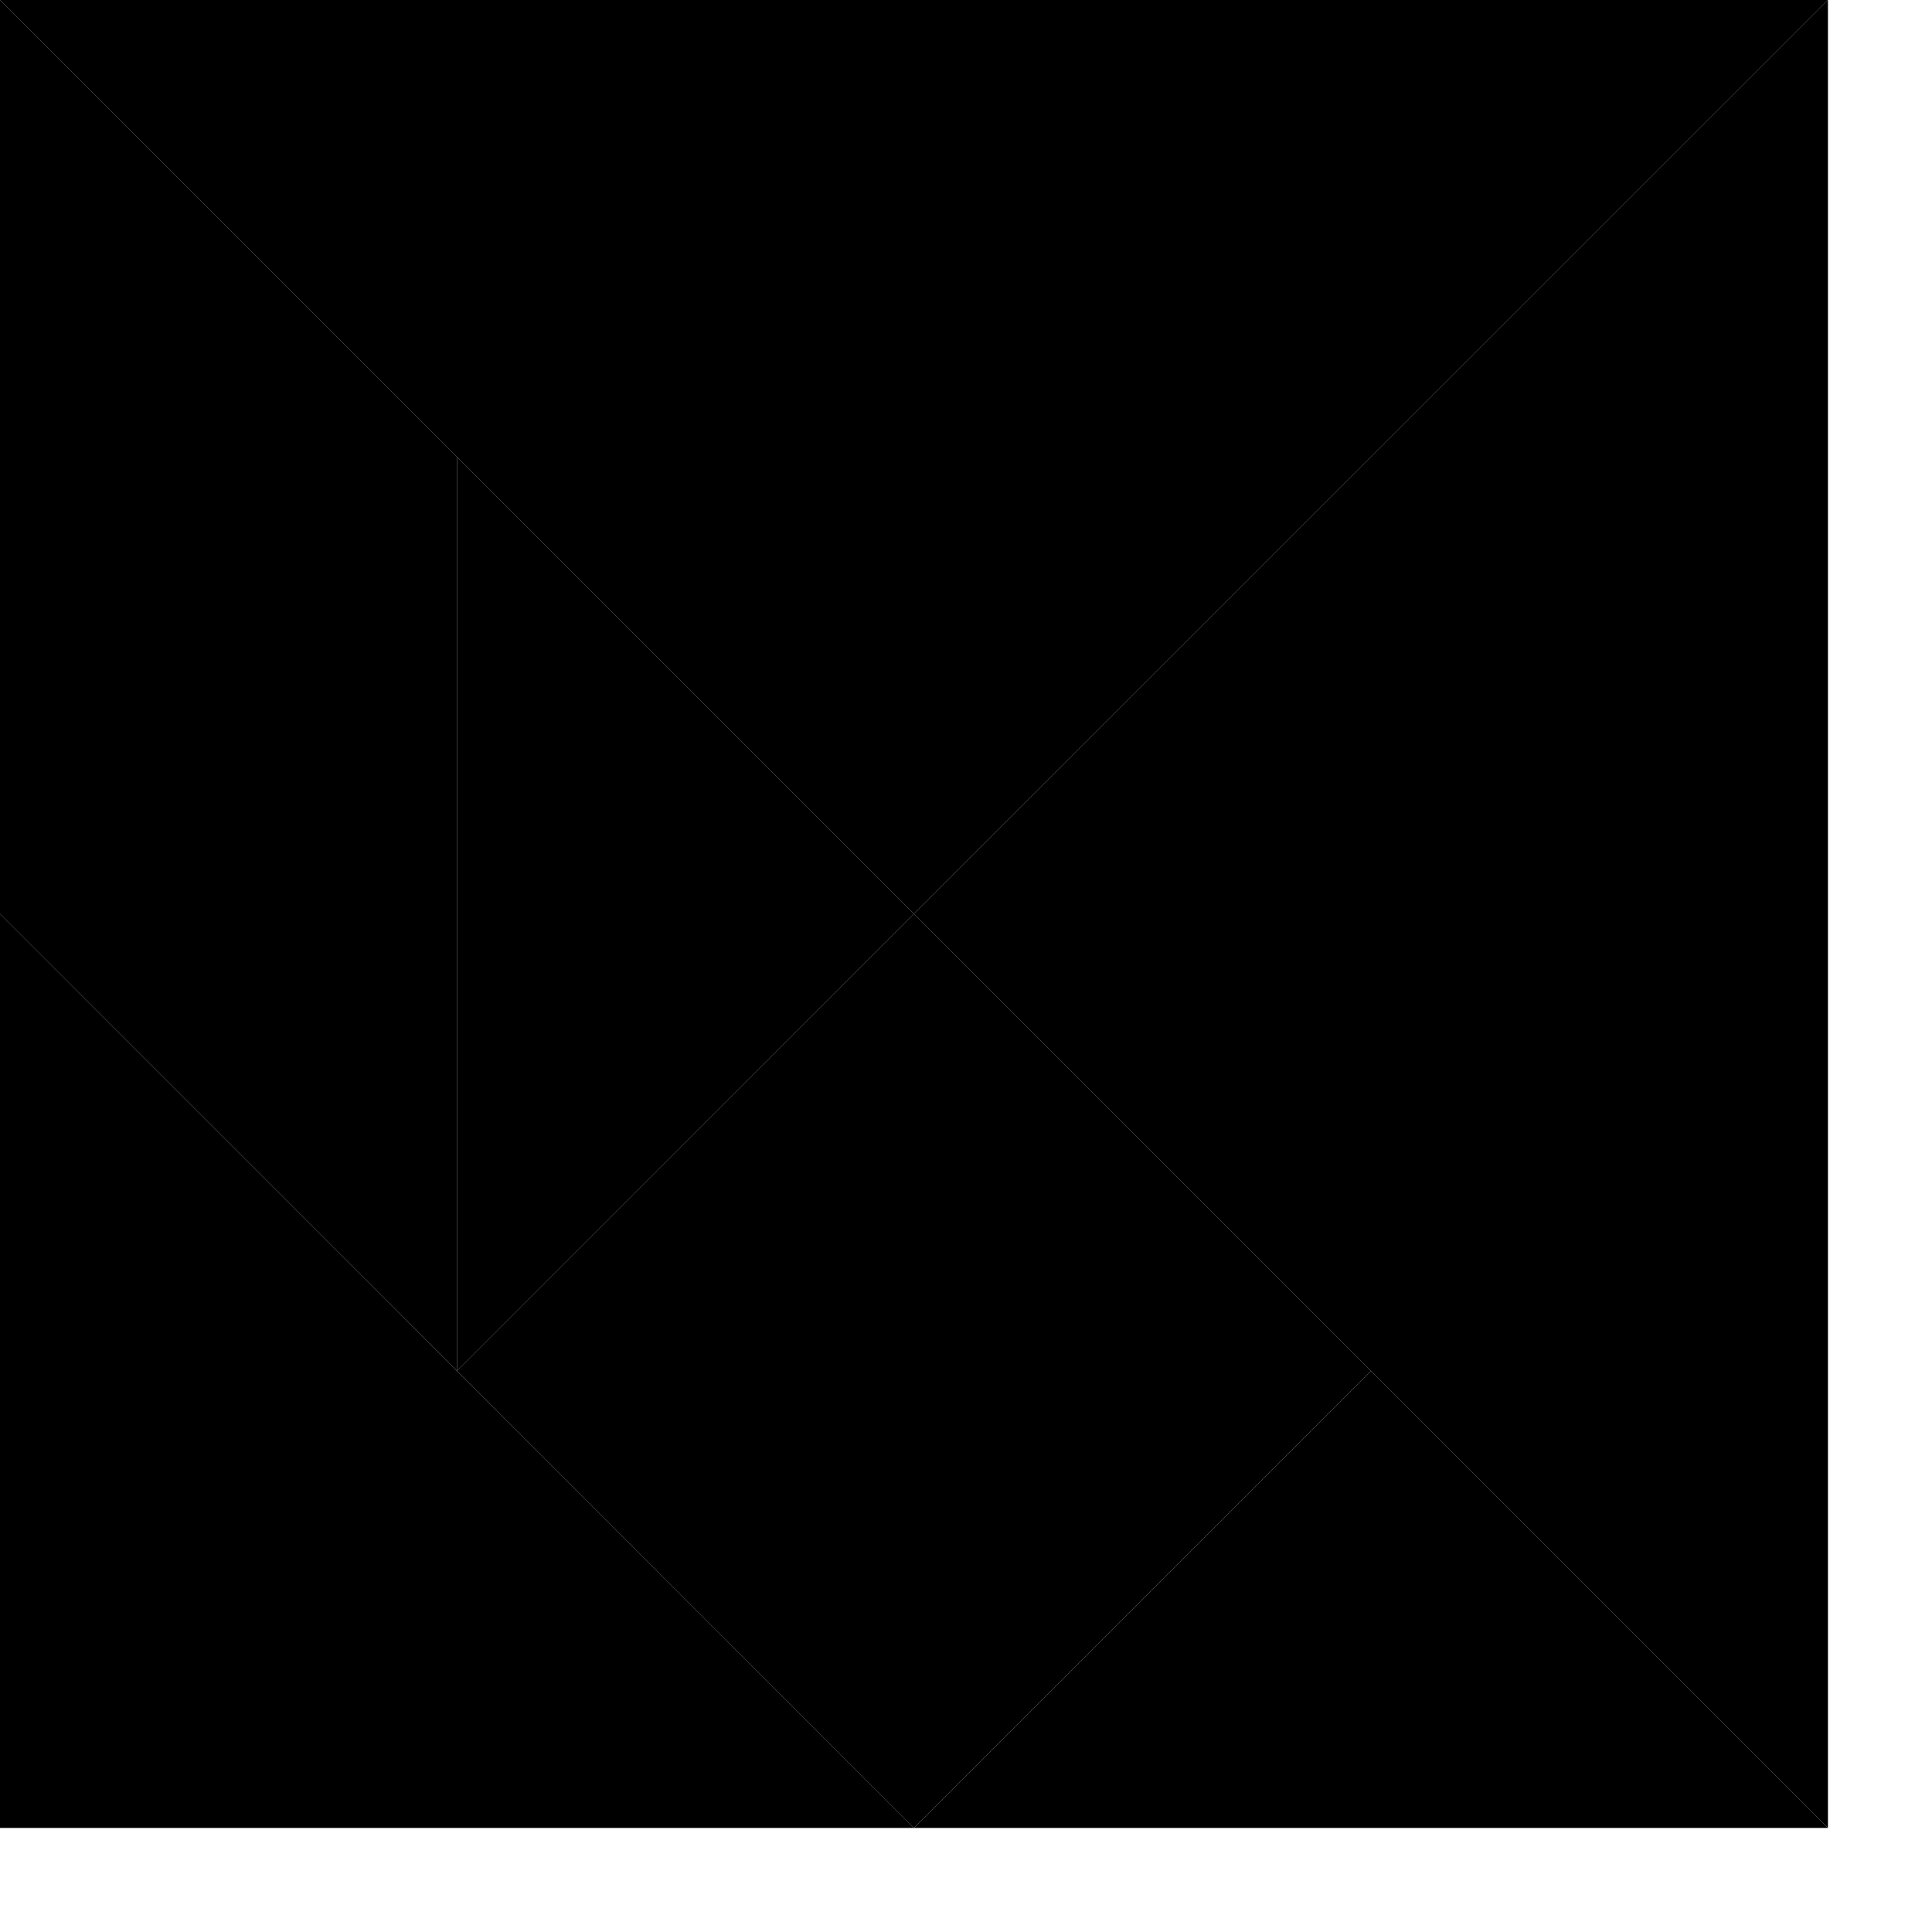
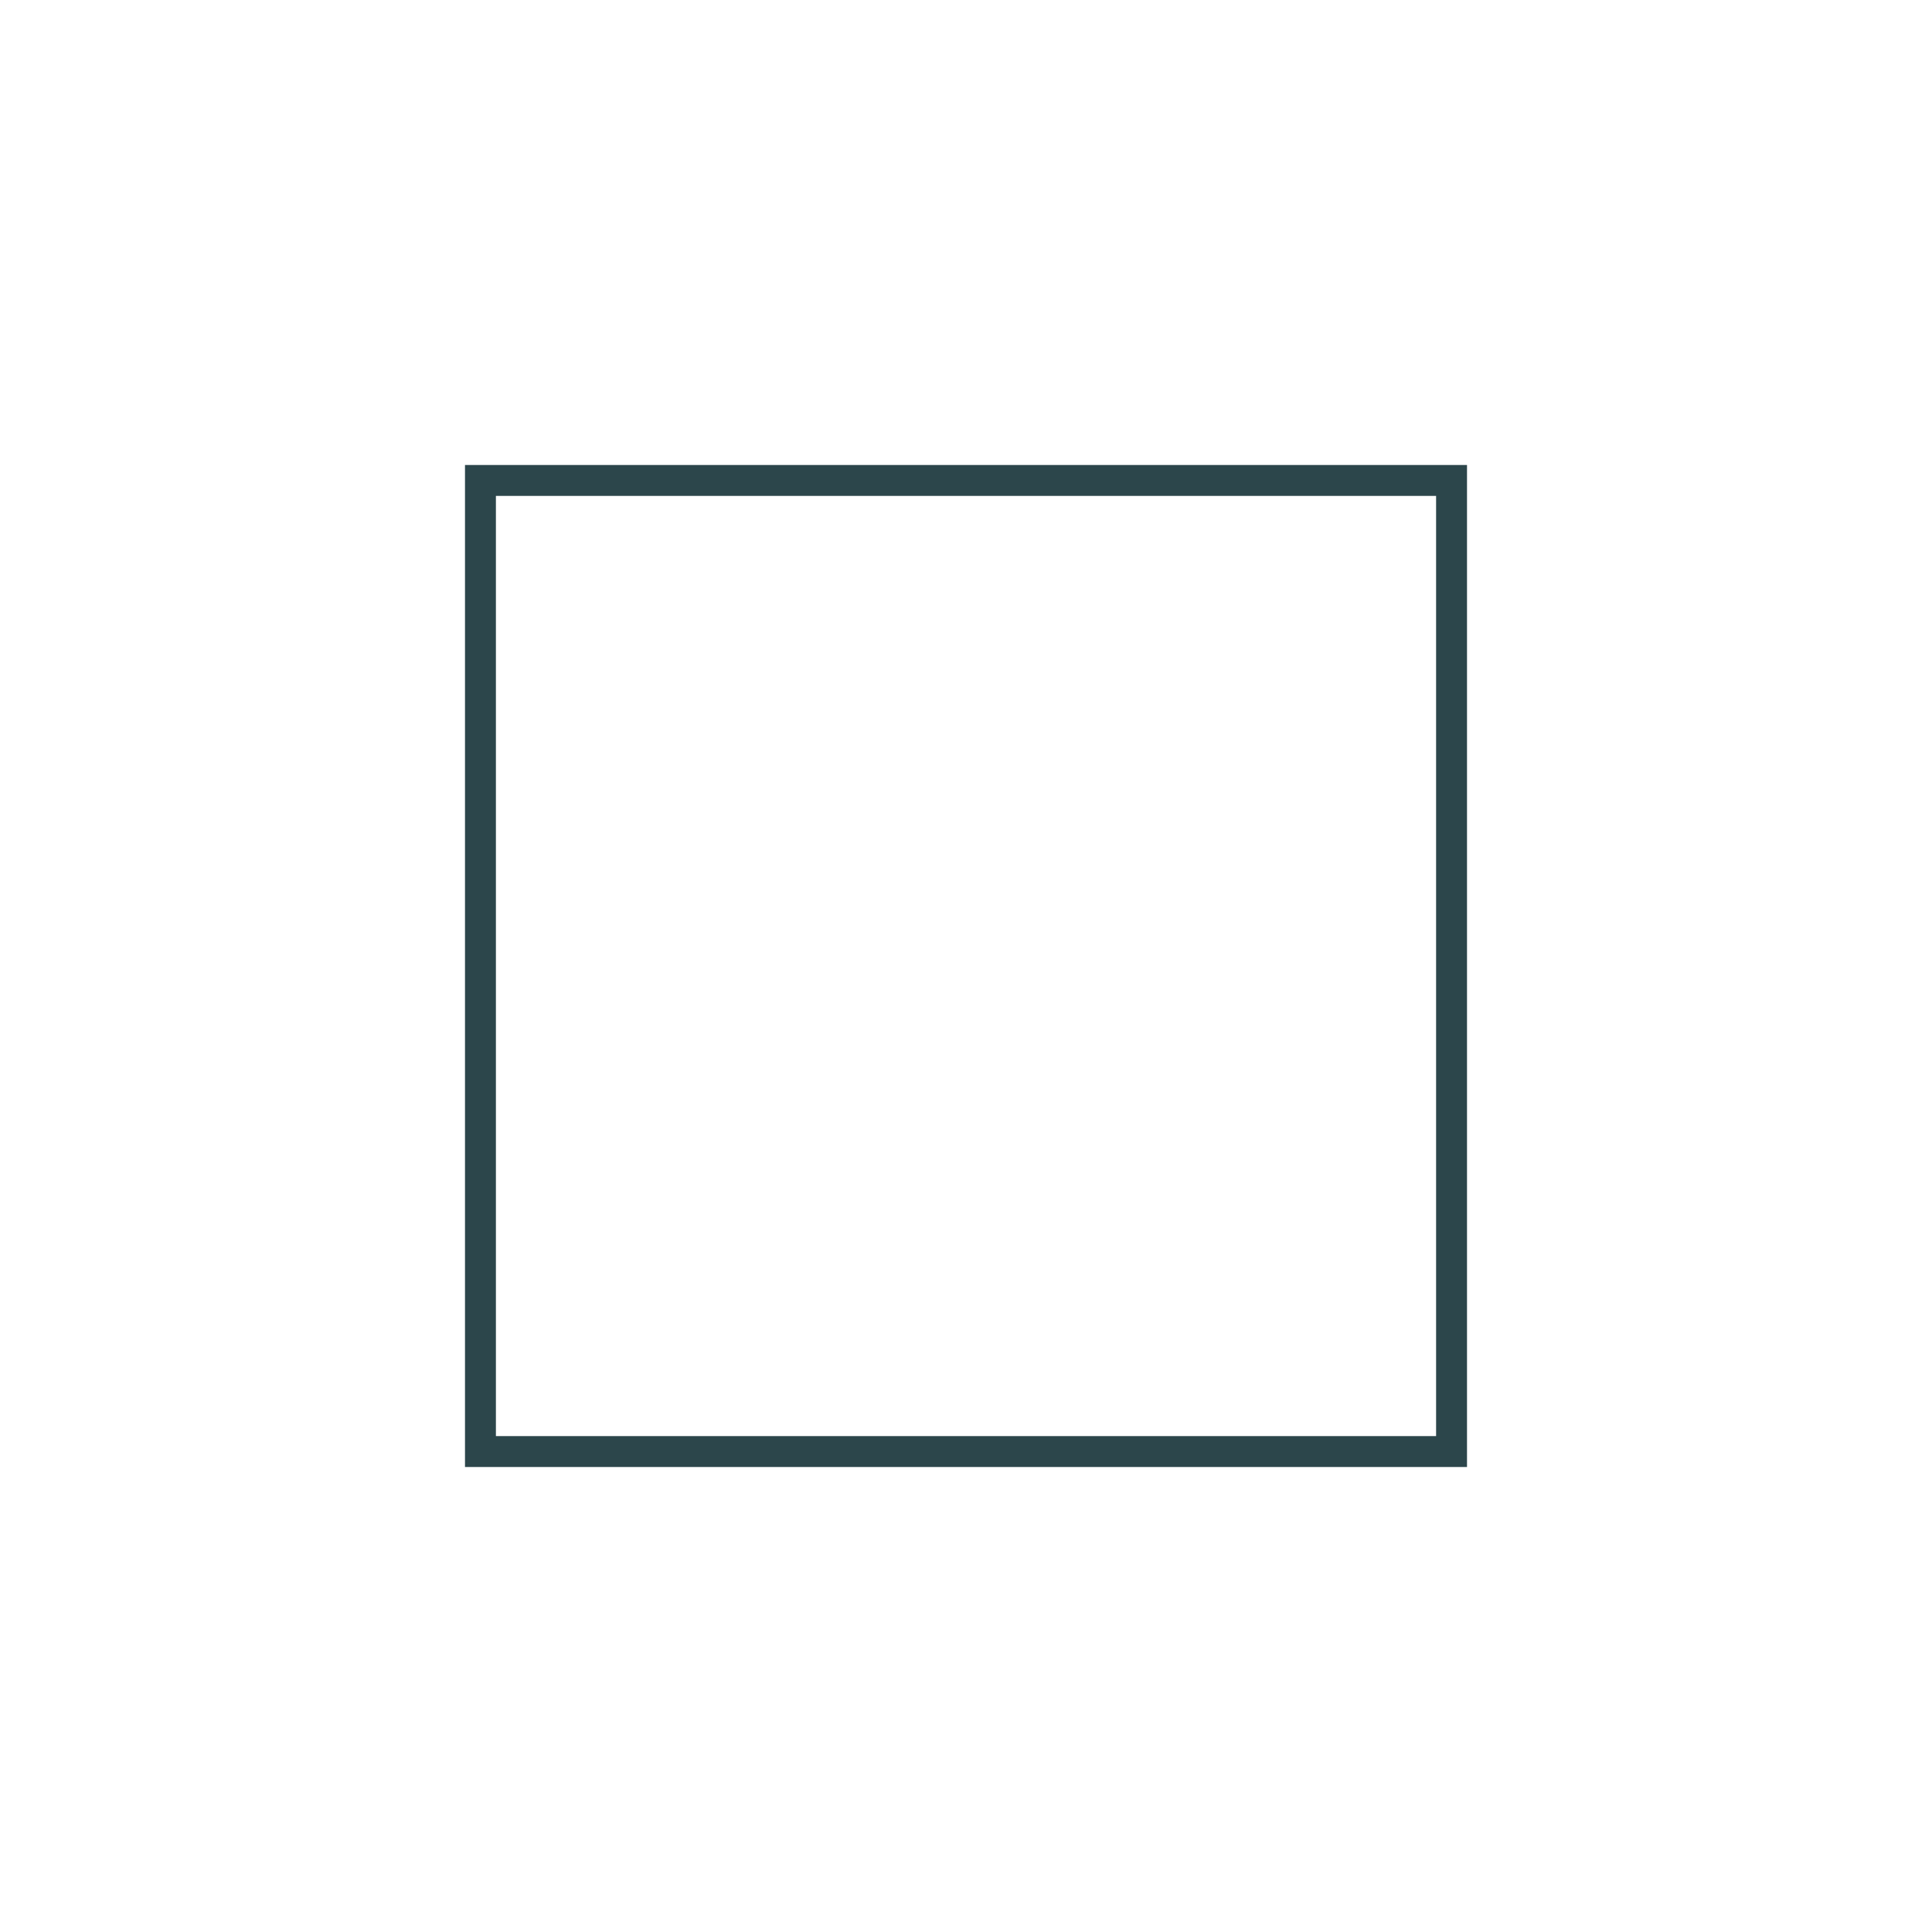
- <svg xmlns="http://www.w3.org/2000/svg" id="square" viewBox="0 0 134.43 134.43">
-   <path id="smallTriangle" d="M31.8,31.8,63.59,63.59,31.8,95.39Z" />
-   <path id="mediumTriangle" d="M63.59,127.19H0V63.59Z" />
-   <path id="bigTriangle" d="M127.19,0,63.59,63.59,0,0Z" />
-   <path id="smallTriangle-2" d="M63.59,127.19l31.8-31.8,31.8,31.8Z" />
-   <path id="parallelogram" d="M0,0V63.59l31.8,31.8V31.8Z" />
-   <path id="cube" d="M31.8,95.39l31.79-31.8,31.8,31.8-31.8,31.8Z" />
-   <path id="bigTriangle-2" d="M127.19,0V127.19l-63.6-63.6Z" />
+ <svg xmlns="http://www.w3.org/2000/svg" width="500" height="500" viewBox="0 0 500 500">
+   <g id="square">
+     <path d="M371.66,128.34V371.66H128.34V128.34H371.66m8-8H120.34V379.66H379.66V120.34Z" style="fill: #2c464b" />
+   </g>
</svg>
